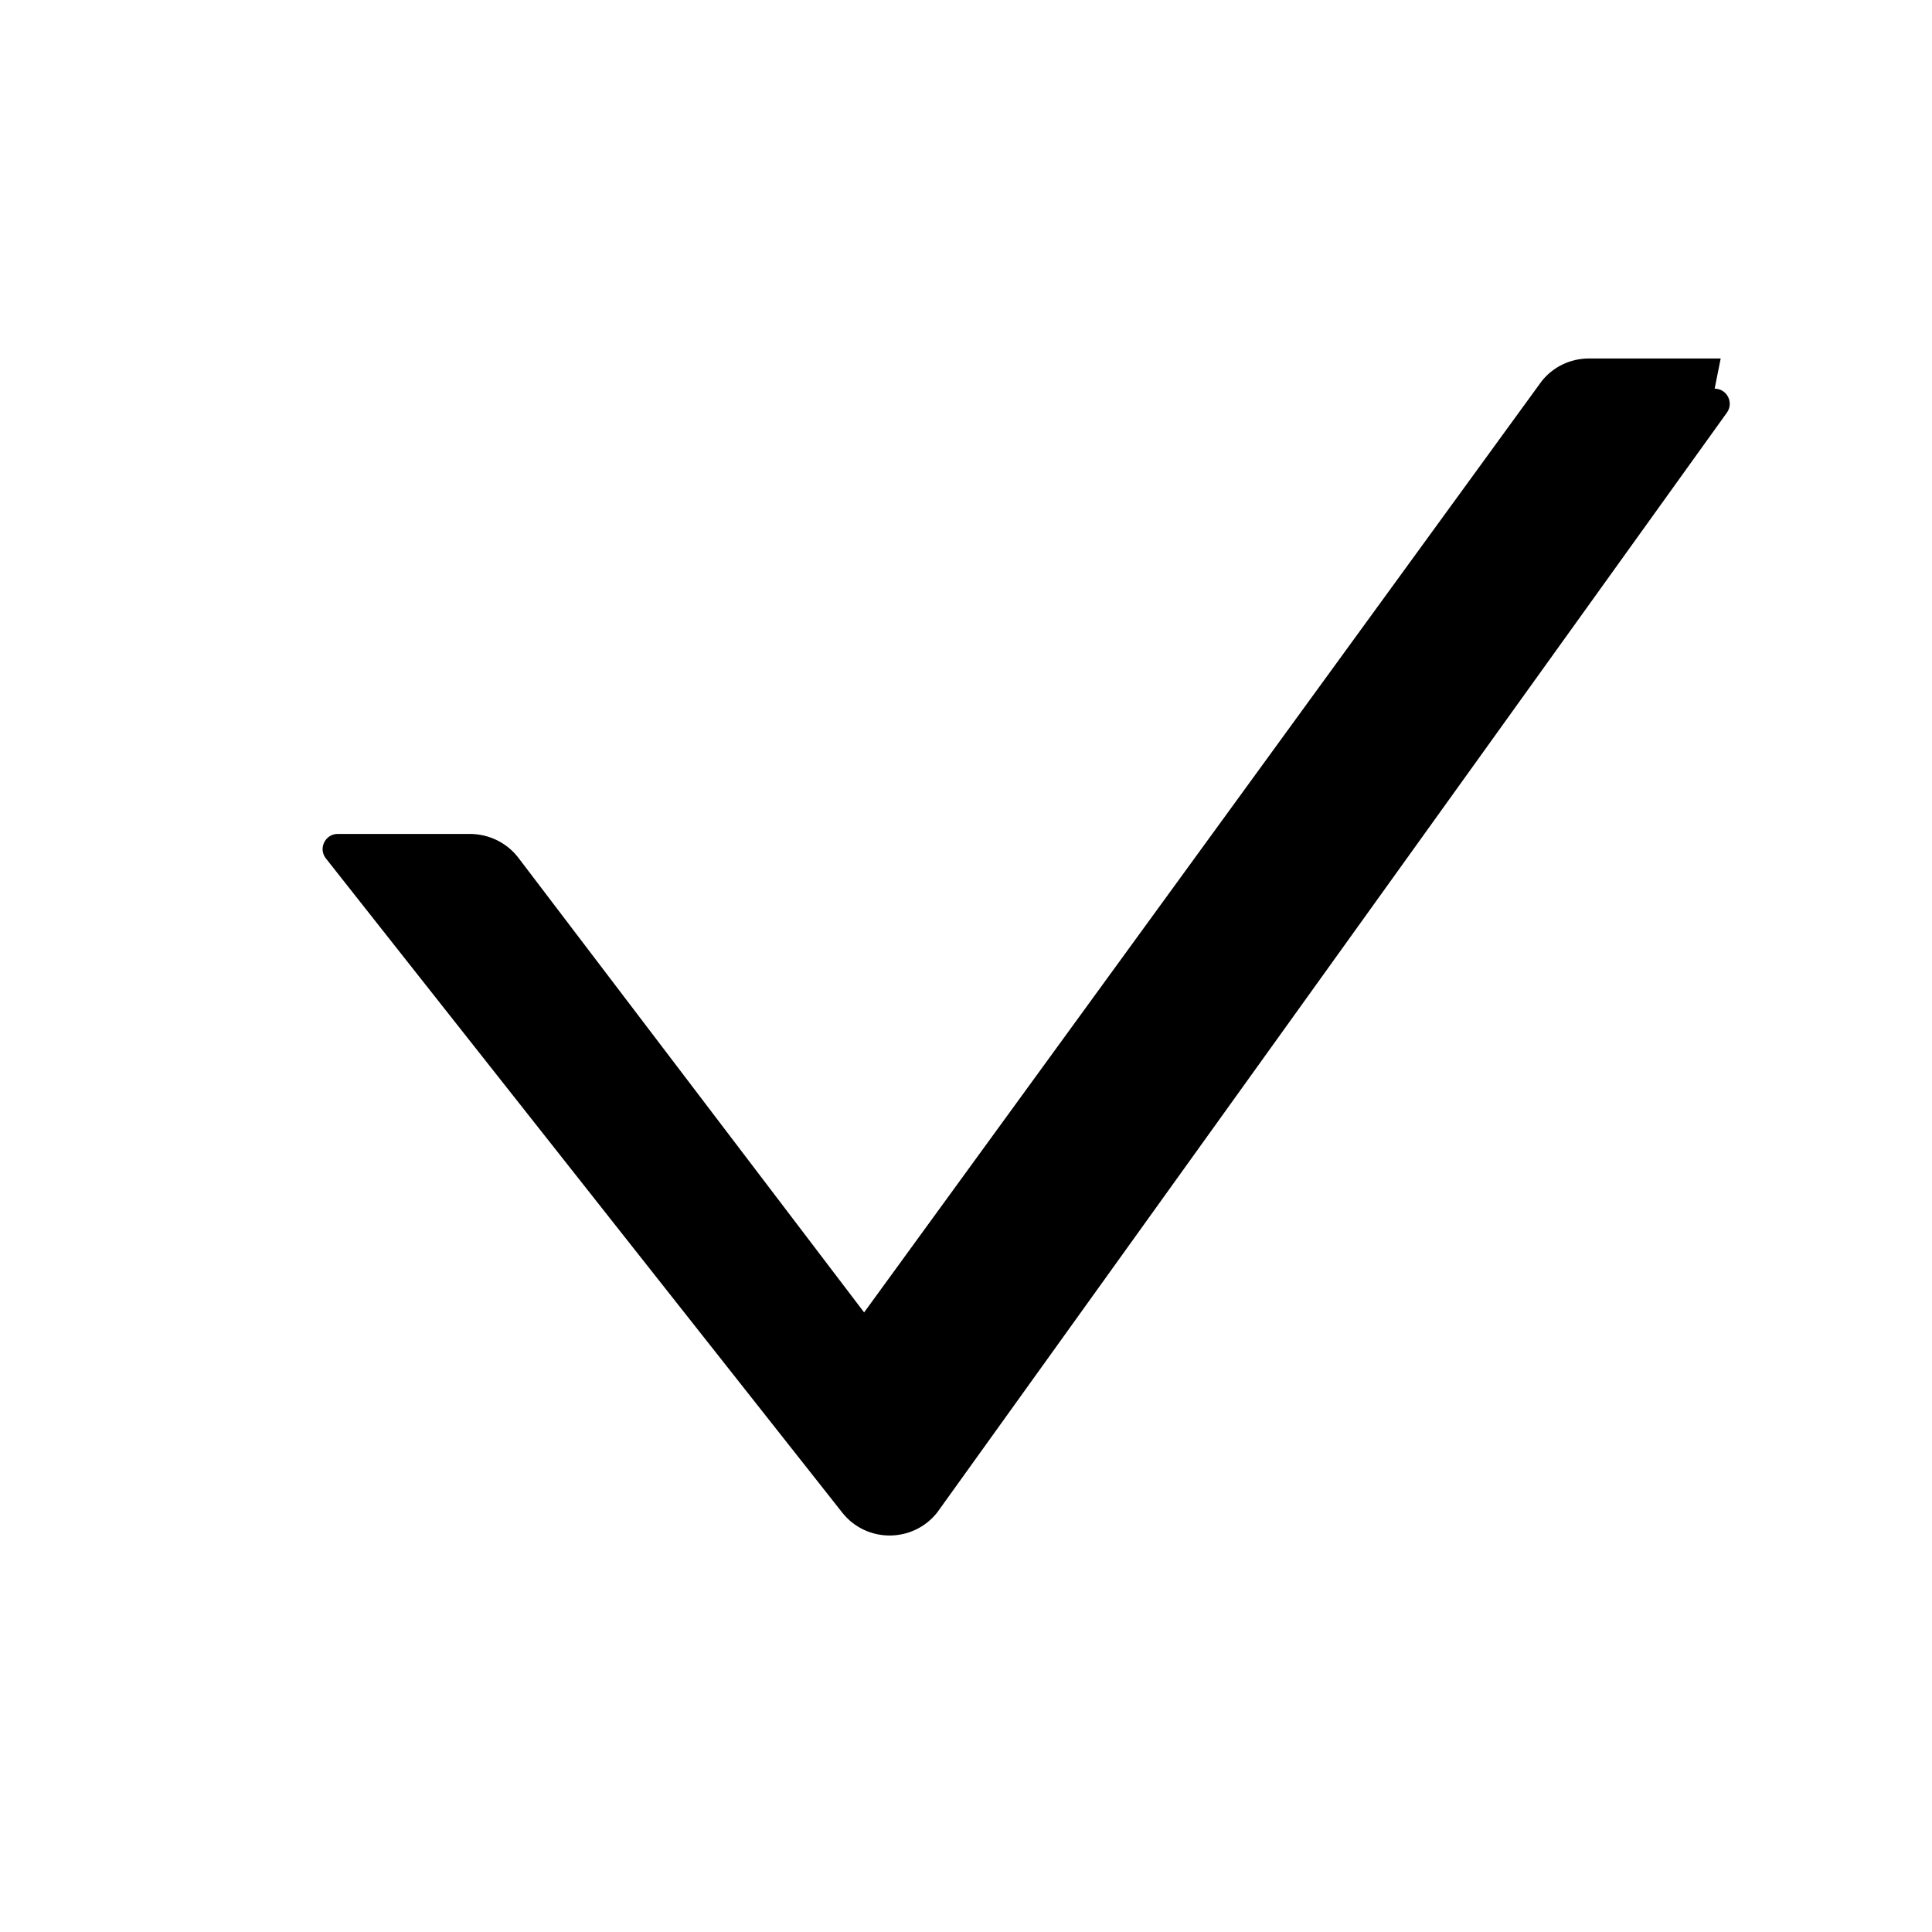
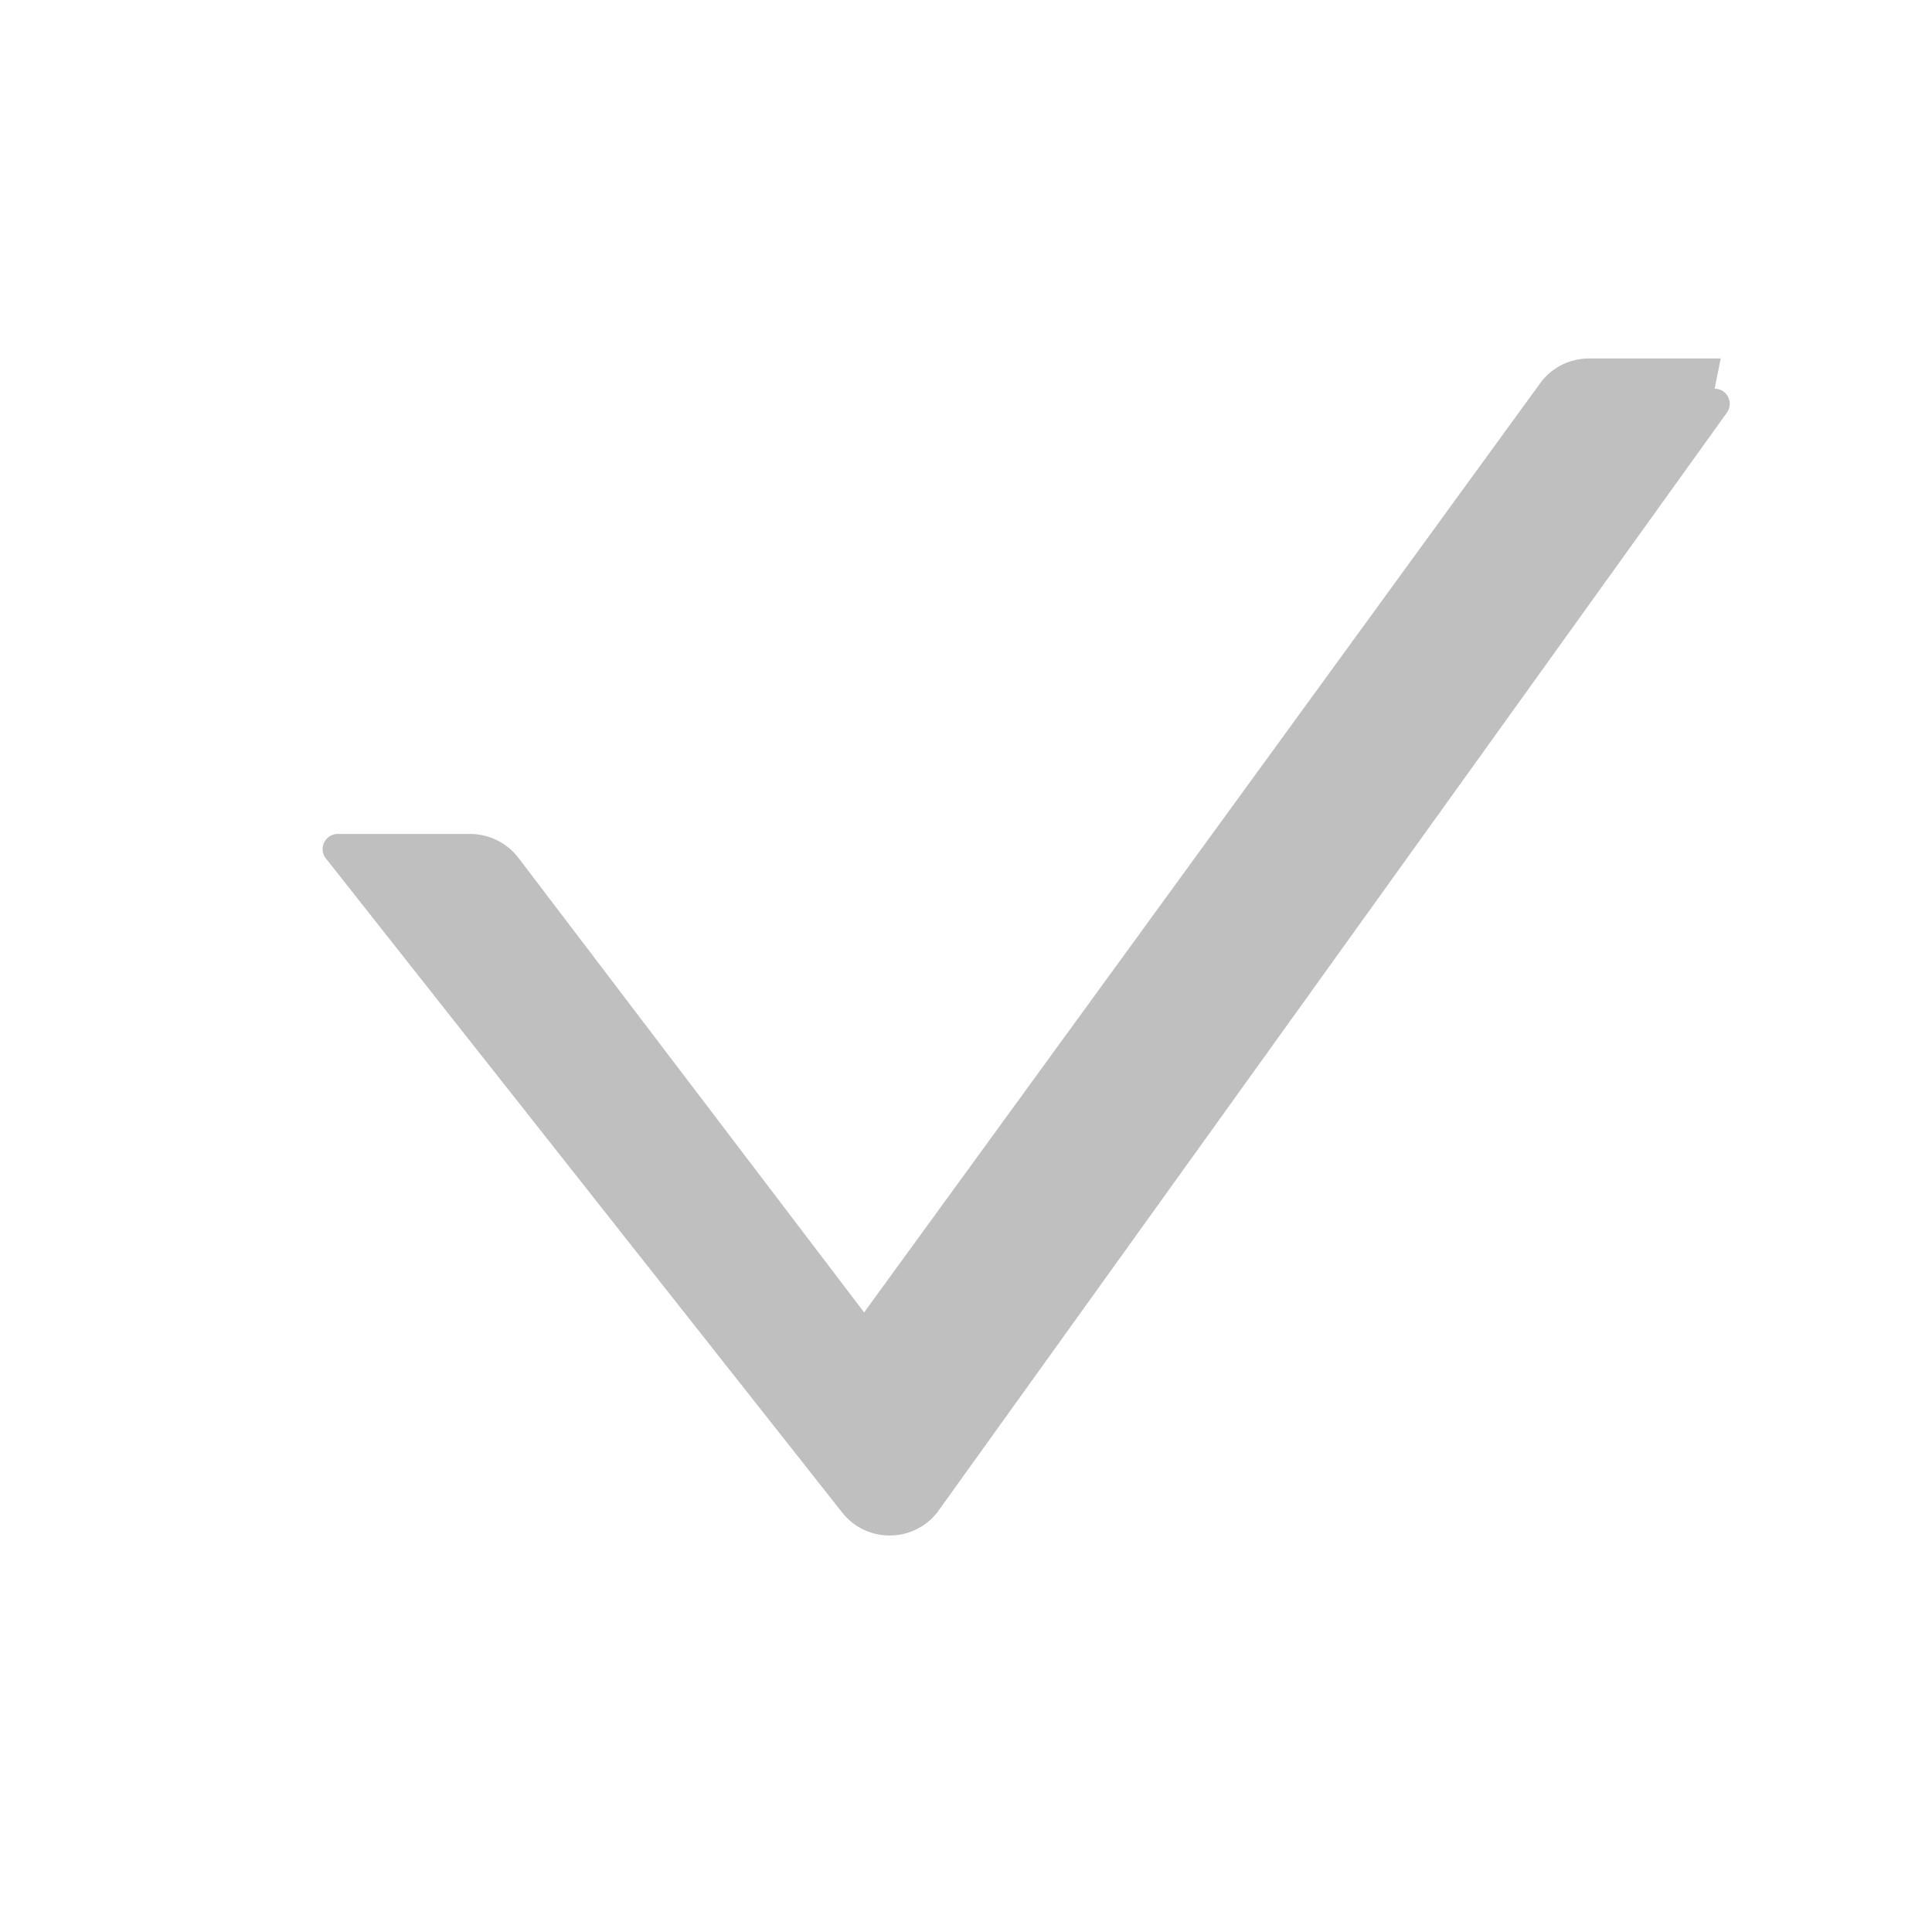
<svg xmlns="http://www.w3.org/2000/svg" viewBox="0 0 1024 1024">
-   <path d="M912 190h-69.9c-9.8 0-19.1 4.5-25.1 12.2l-359 493.4-183.2-240.9c-6.1-8-15.6-12.7-25.9-12.7H179c-6.5 0-10.3 7.4-6.5 12.7l273.9 347c12.8 16.2 37.4 16.2 50.3 0l418.6-583c3.8-5.3 0-12.7-6.5-12.7z" fill="currentColor" />
+   <path d="M912 190h-69.9c-9.8 0-19.1 4.5-25.1 12.2l-359 493.4-183.2-240.9c-6.1-8-15.6-12.7-25.9-12.7H179c-6.5 0-10.3 7.4-6.5 12.7l273.9 347c12.8 16.2 37.4 16.2 50.3 0l418.6-583c3.8-5.3 0-12.7-6.5-12.7z" fill="#bfbfbf" />
</svg>
